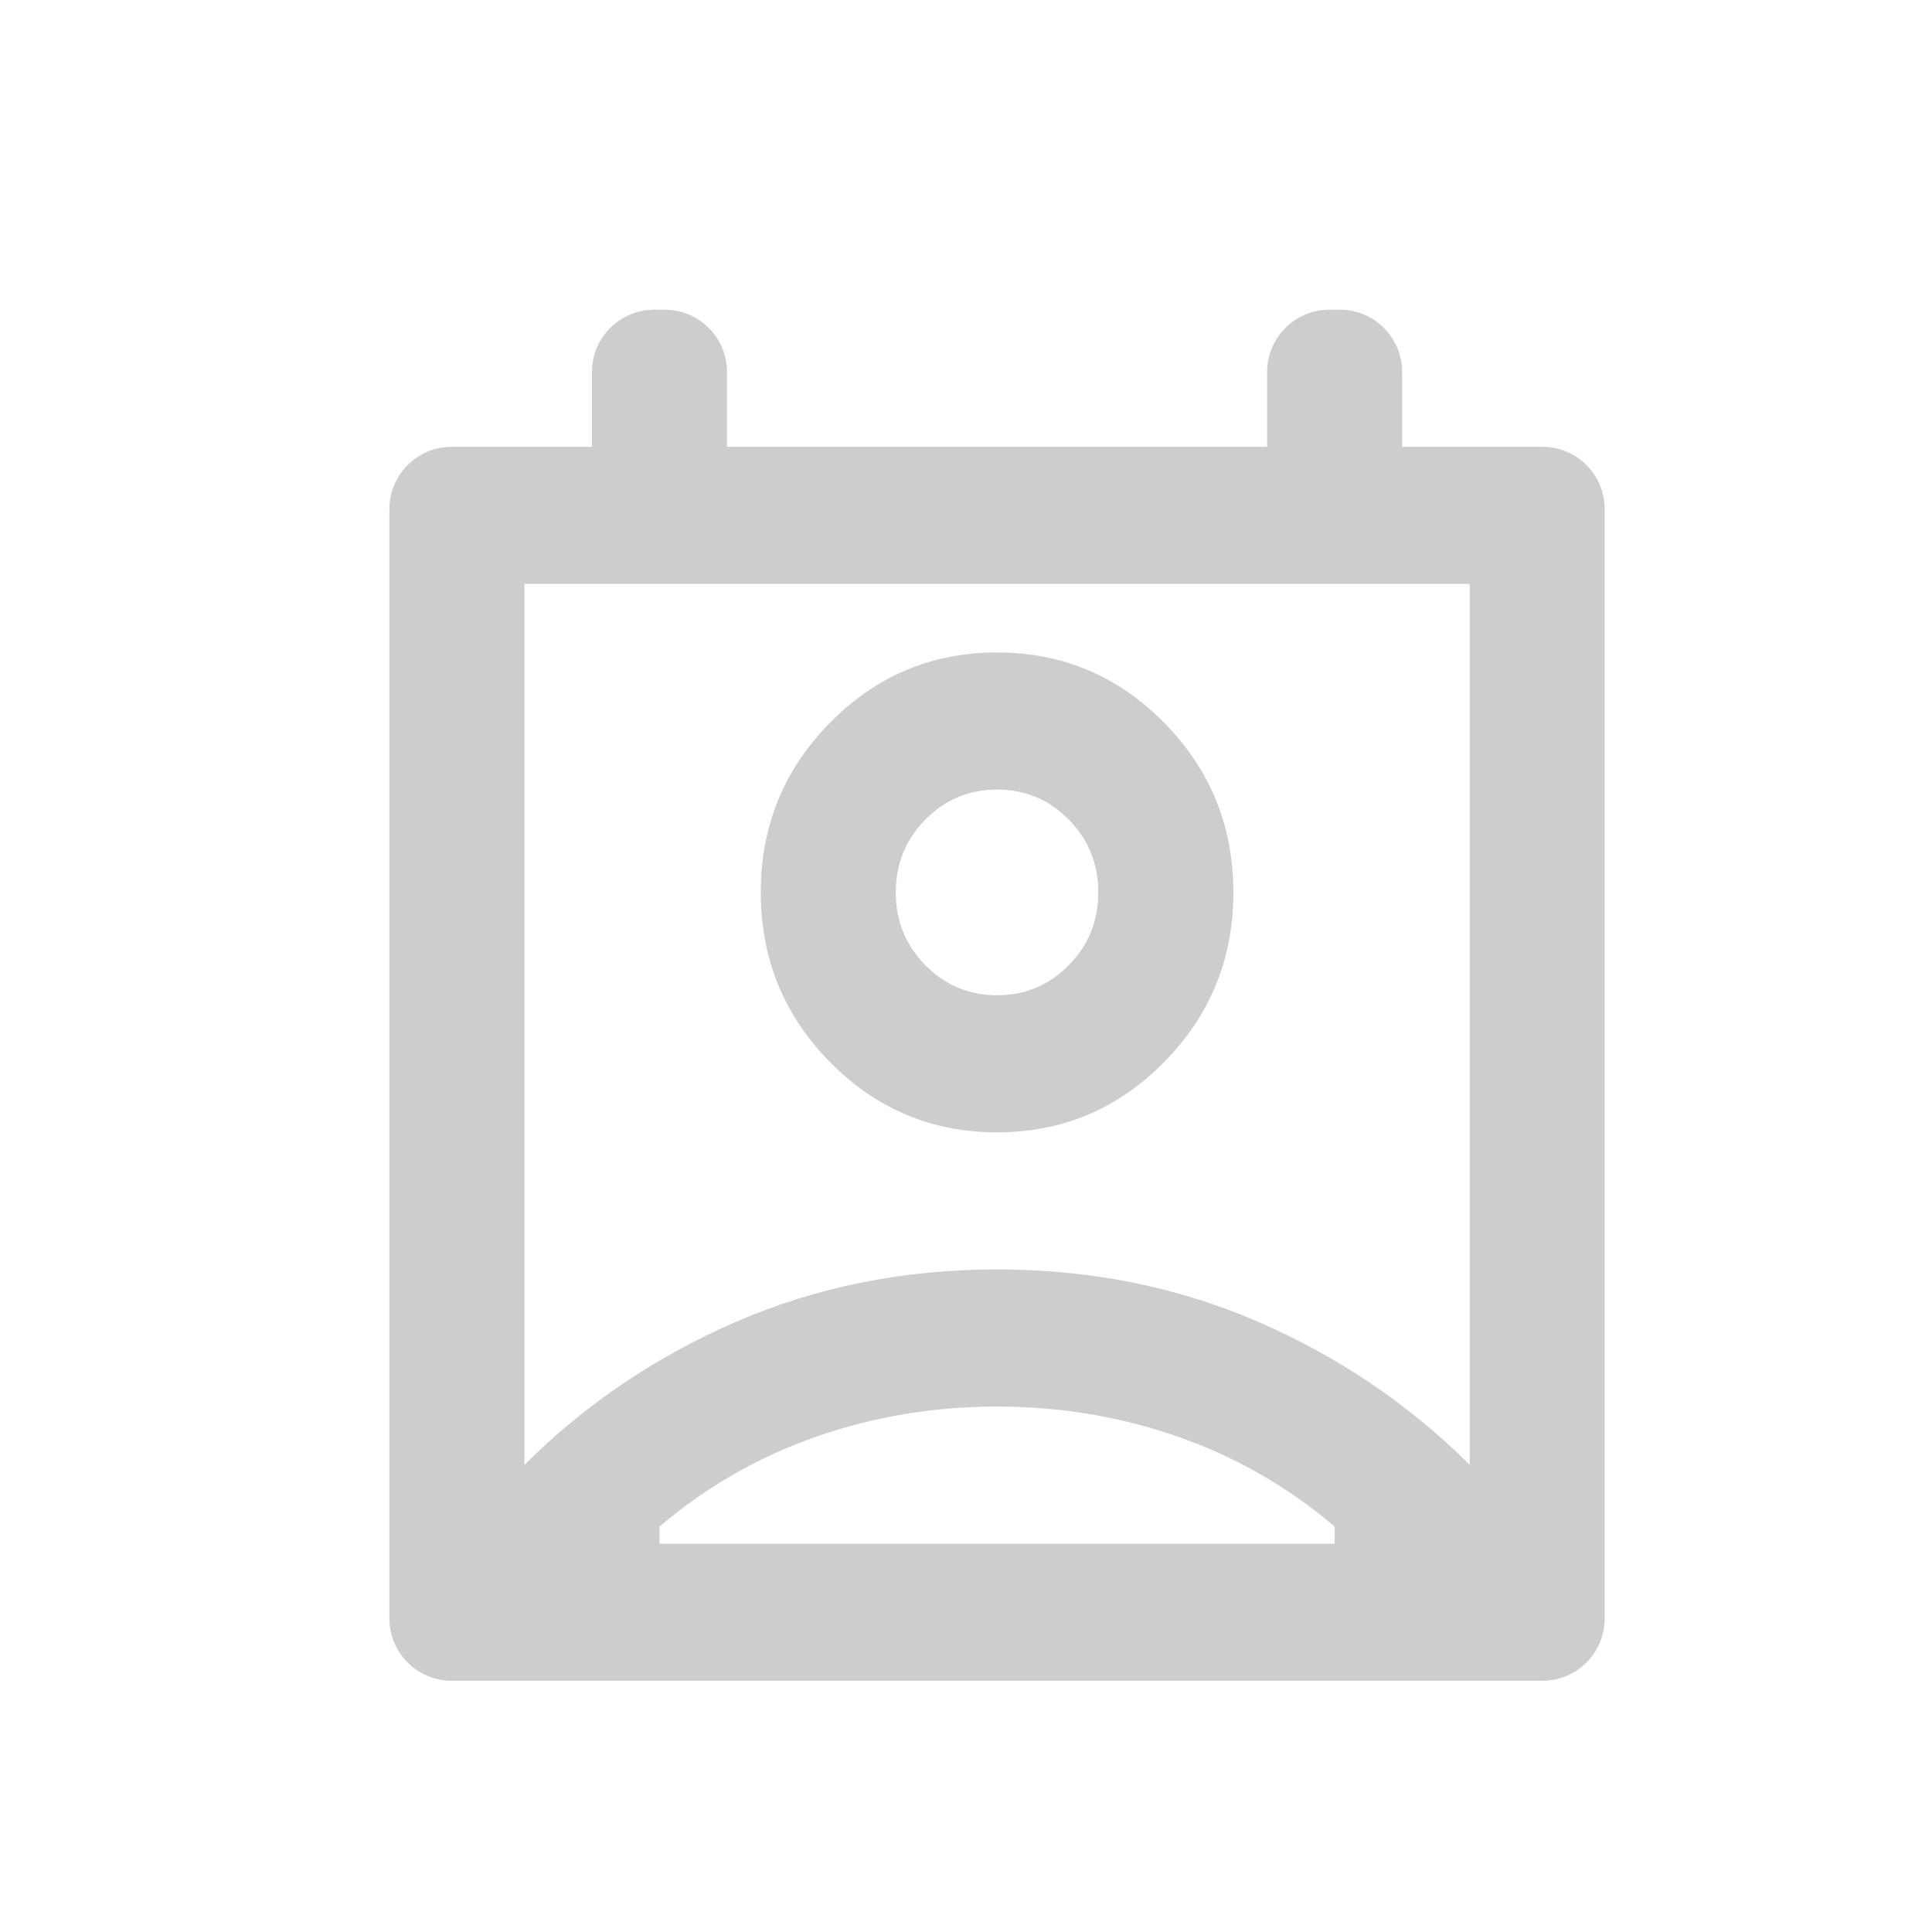
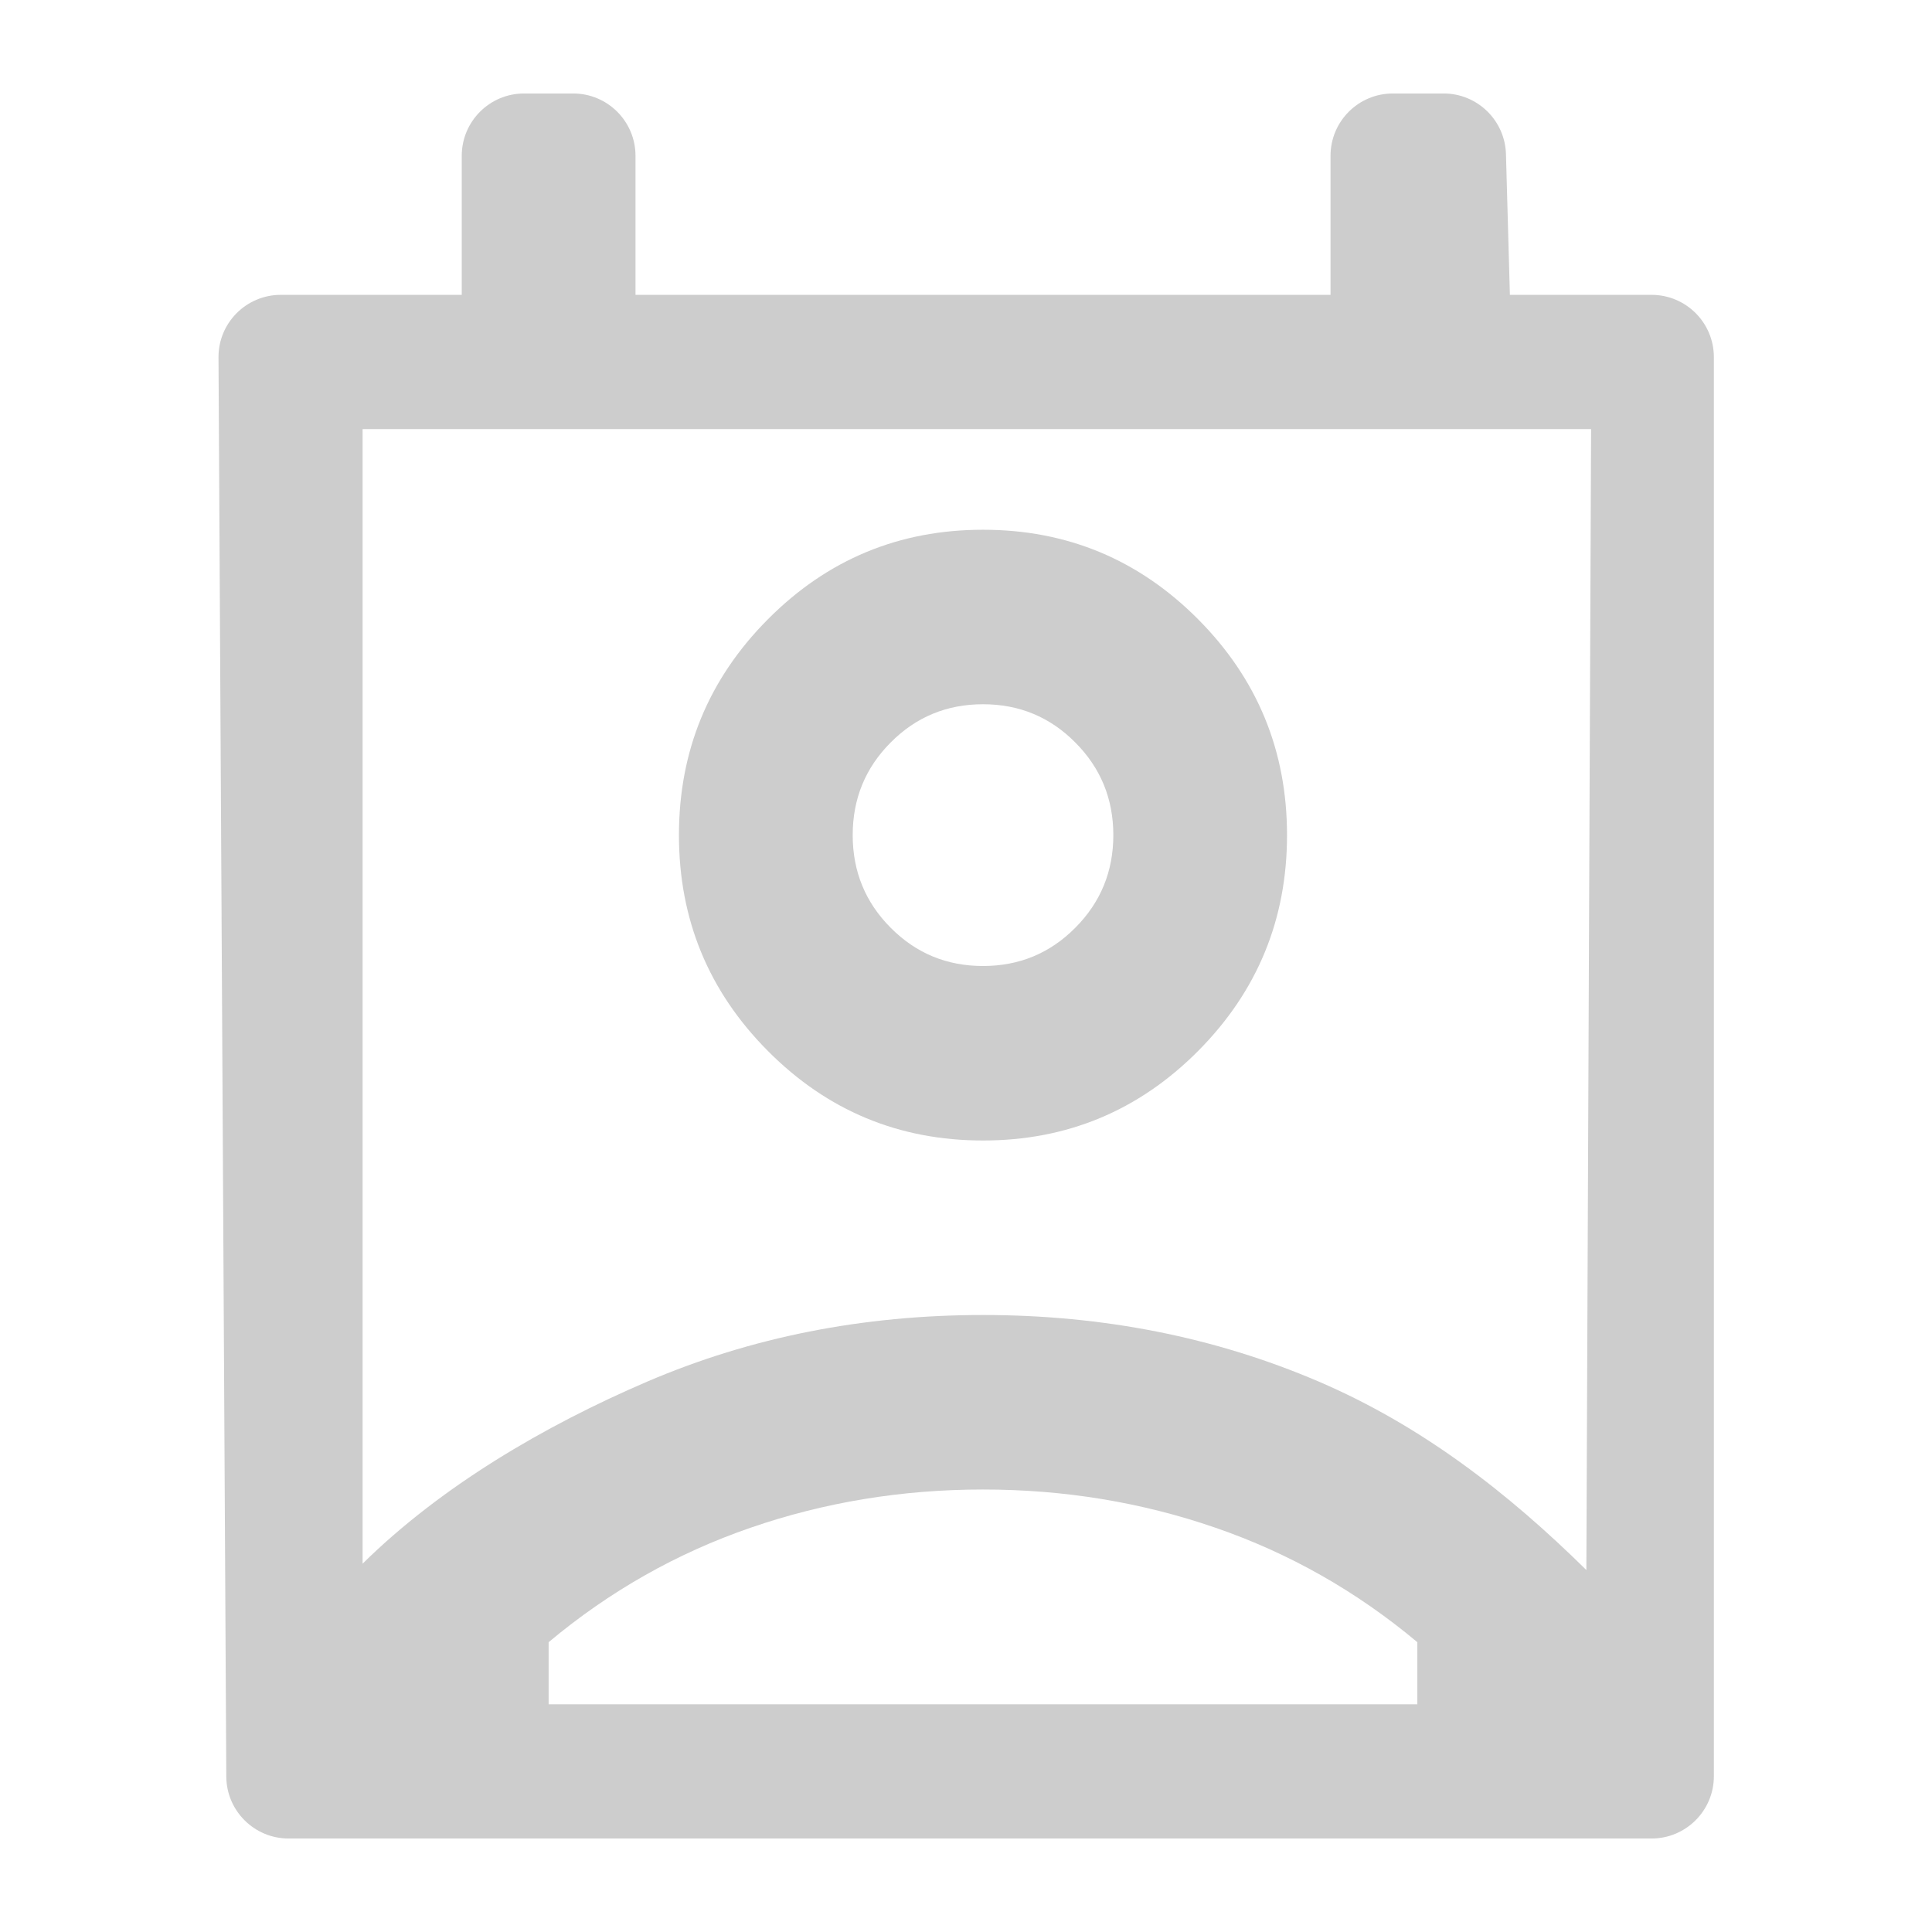
<svg xmlns="http://www.w3.org/2000/svg" width="31" height="31" viewBox="0 0 31 31" fill="none">
-   <path d="M10.582 24.769H21.415V24.494C20.657 23.852 19.817 23.371 18.896 23.051C17.976 22.73 17.009 22.569 15.998 22.569C14.987 22.569 14.021 22.73 13.101 23.051C12.18 23.371 11.34 23.852 10.582 24.494V24.769ZM8.415 23.504C9.39 22.532 10.523 21.767 11.815 21.207C13.105 20.648 14.5 20.369 15.998 20.369C17.497 20.369 18.892 20.648 20.183 21.207C21.474 21.767 22.607 22.532 23.582 23.504V9.369H8.415V23.504ZM15.998 18.169C14.951 18.169 14.057 17.793 13.317 17.041C12.577 16.29 12.207 15.382 12.207 14.319C12.207 13.256 12.577 12.348 13.317 11.597C14.057 10.845 14.951 10.469 15.998 10.469C17.046 10.469 17.939 10.845 18.68 11.597C19.42 12.348 19.79 13.256 19.79 14.319C19.79 15.382 19.42 16.29 18.68 17.041C17.939 17.793 17.046 18.169 15.998 18.169ZM15.998 15.969C16.45 15.969 16.833 15.808 17.149 15.487C17.465 15.167 17.623 14.777 17.623 14.319C17.623 13.861 17.465 13.471 17.149 13.151C16.833 12.83 16.45 12.669 15.998 12.669C15.547 12.669 15.164 12.83 14.848 13.151C14.532 13.471 14.373 13.861 14.373 14.319C14.373 14.777 14.532 15.167 14.848 15.487C15.164 15.808 15.547 15.969 15.998 15.969ZM7.248 26.969C6.696 26.969 6.248 26.521 6.248 25.969V8.169C6.248 7.617 6.696 7.169 7.248 7.169H9.498V5.969C9.498 5.417 9.946 4.969 10.498 4.969H10.665C11.217 4.969 11.665 5.417 11.665 5.969V7.169H20.332V5.969C20.332 5.417 20.779 4.969 21.332 4.969H21.498C22.051 4.969 22.498 5.417 22.498 5.969V7.169H24.748C25.301 7.169 25.748 7.617 25.748 8.169V25.969C25.748 26.521 25.301 26.969 24.748 26.969H7.248Z" fill="#CDCDCD" />
+   <path d="M8.803 27.346H22.742V26.35C21.767 25.533 20.686 24.921 19.502 24.513C18.317 24.104 17.074 23.9 15.773 23.9C14.472 23.9 13.229 24.104 12.044 24.513C10.859 24.921 9.779 25.533 8.803 26.35V27.346ZM5.818 25.09C7.073 23.853 8.728 22.879 10.389 22.167C12.05 21.456 13.844 21.1 15.773 21.1C17.701 21.1 19.496 21.456 21.157 22.167C22.818 22.879 24.2 23.956 25.454 25.192L25.53 6.885H5.818V25.09ZM15.773 18.3C14.425 18.3 13.275 17.822 12.323 16.865C11.37 15.908 10.894 14.753 10.894 13.4C10.894 12.047 11.37 10.892 12.323 9.935C13.275 8.978 14.425 8.5 15.773 8.5C17.12 8.5 18.27 8.978 19.223 9.935C20.175 10.892 20.651 12.047 20.651 13.4C20.651 14.753 20.175 15.908 19.223 16.865C18.27 17.822 17.12 18.3 15.773 18.3ZM15.773 15.5C16.354 15.5 16.847 15.296 17.253 14.887C17.66 14.479 17.864 13.983 17.864 13.4C17.864 12.817 17.66 12.321 17.253 11.913C16.847 11.504 16.354 11.3 15.773 11.3C15.192 11.3 14.698 11.504 14.292 11.913C13.885 12.321 13.682 12.817 13.682 13.4C13.682 13.983 13.885 14.479 14.292 14.887C14.698 15.296 15.192 15.5 15.773 15.5ZM4.631 29.5C4.081 29.5 3.634 29.056 3.631 28.506L3.506 5.736C3.502 5.182 3.951 4.731 4.506 4.731H7.409V2.5C7.409 1.948 7.857 1.5 8.409 1.5H9.197C9.749 1.5 10.197 1.948 10.197 2.5V4.731H21.349V2.5C21.349 1.948 21.796 1.5 22.349 1.5H23.164C23.705 1.5 24.148 1.931 24.164 2.472L24.227 4.731H26.5C27.052 4.731 27.5 5.178 27.5 5.731V28.5C27.5 29.052 27.052 29.5 26.5 29.5L4.631 29.5Z" fill="#CDCDCD" />
</svg>
